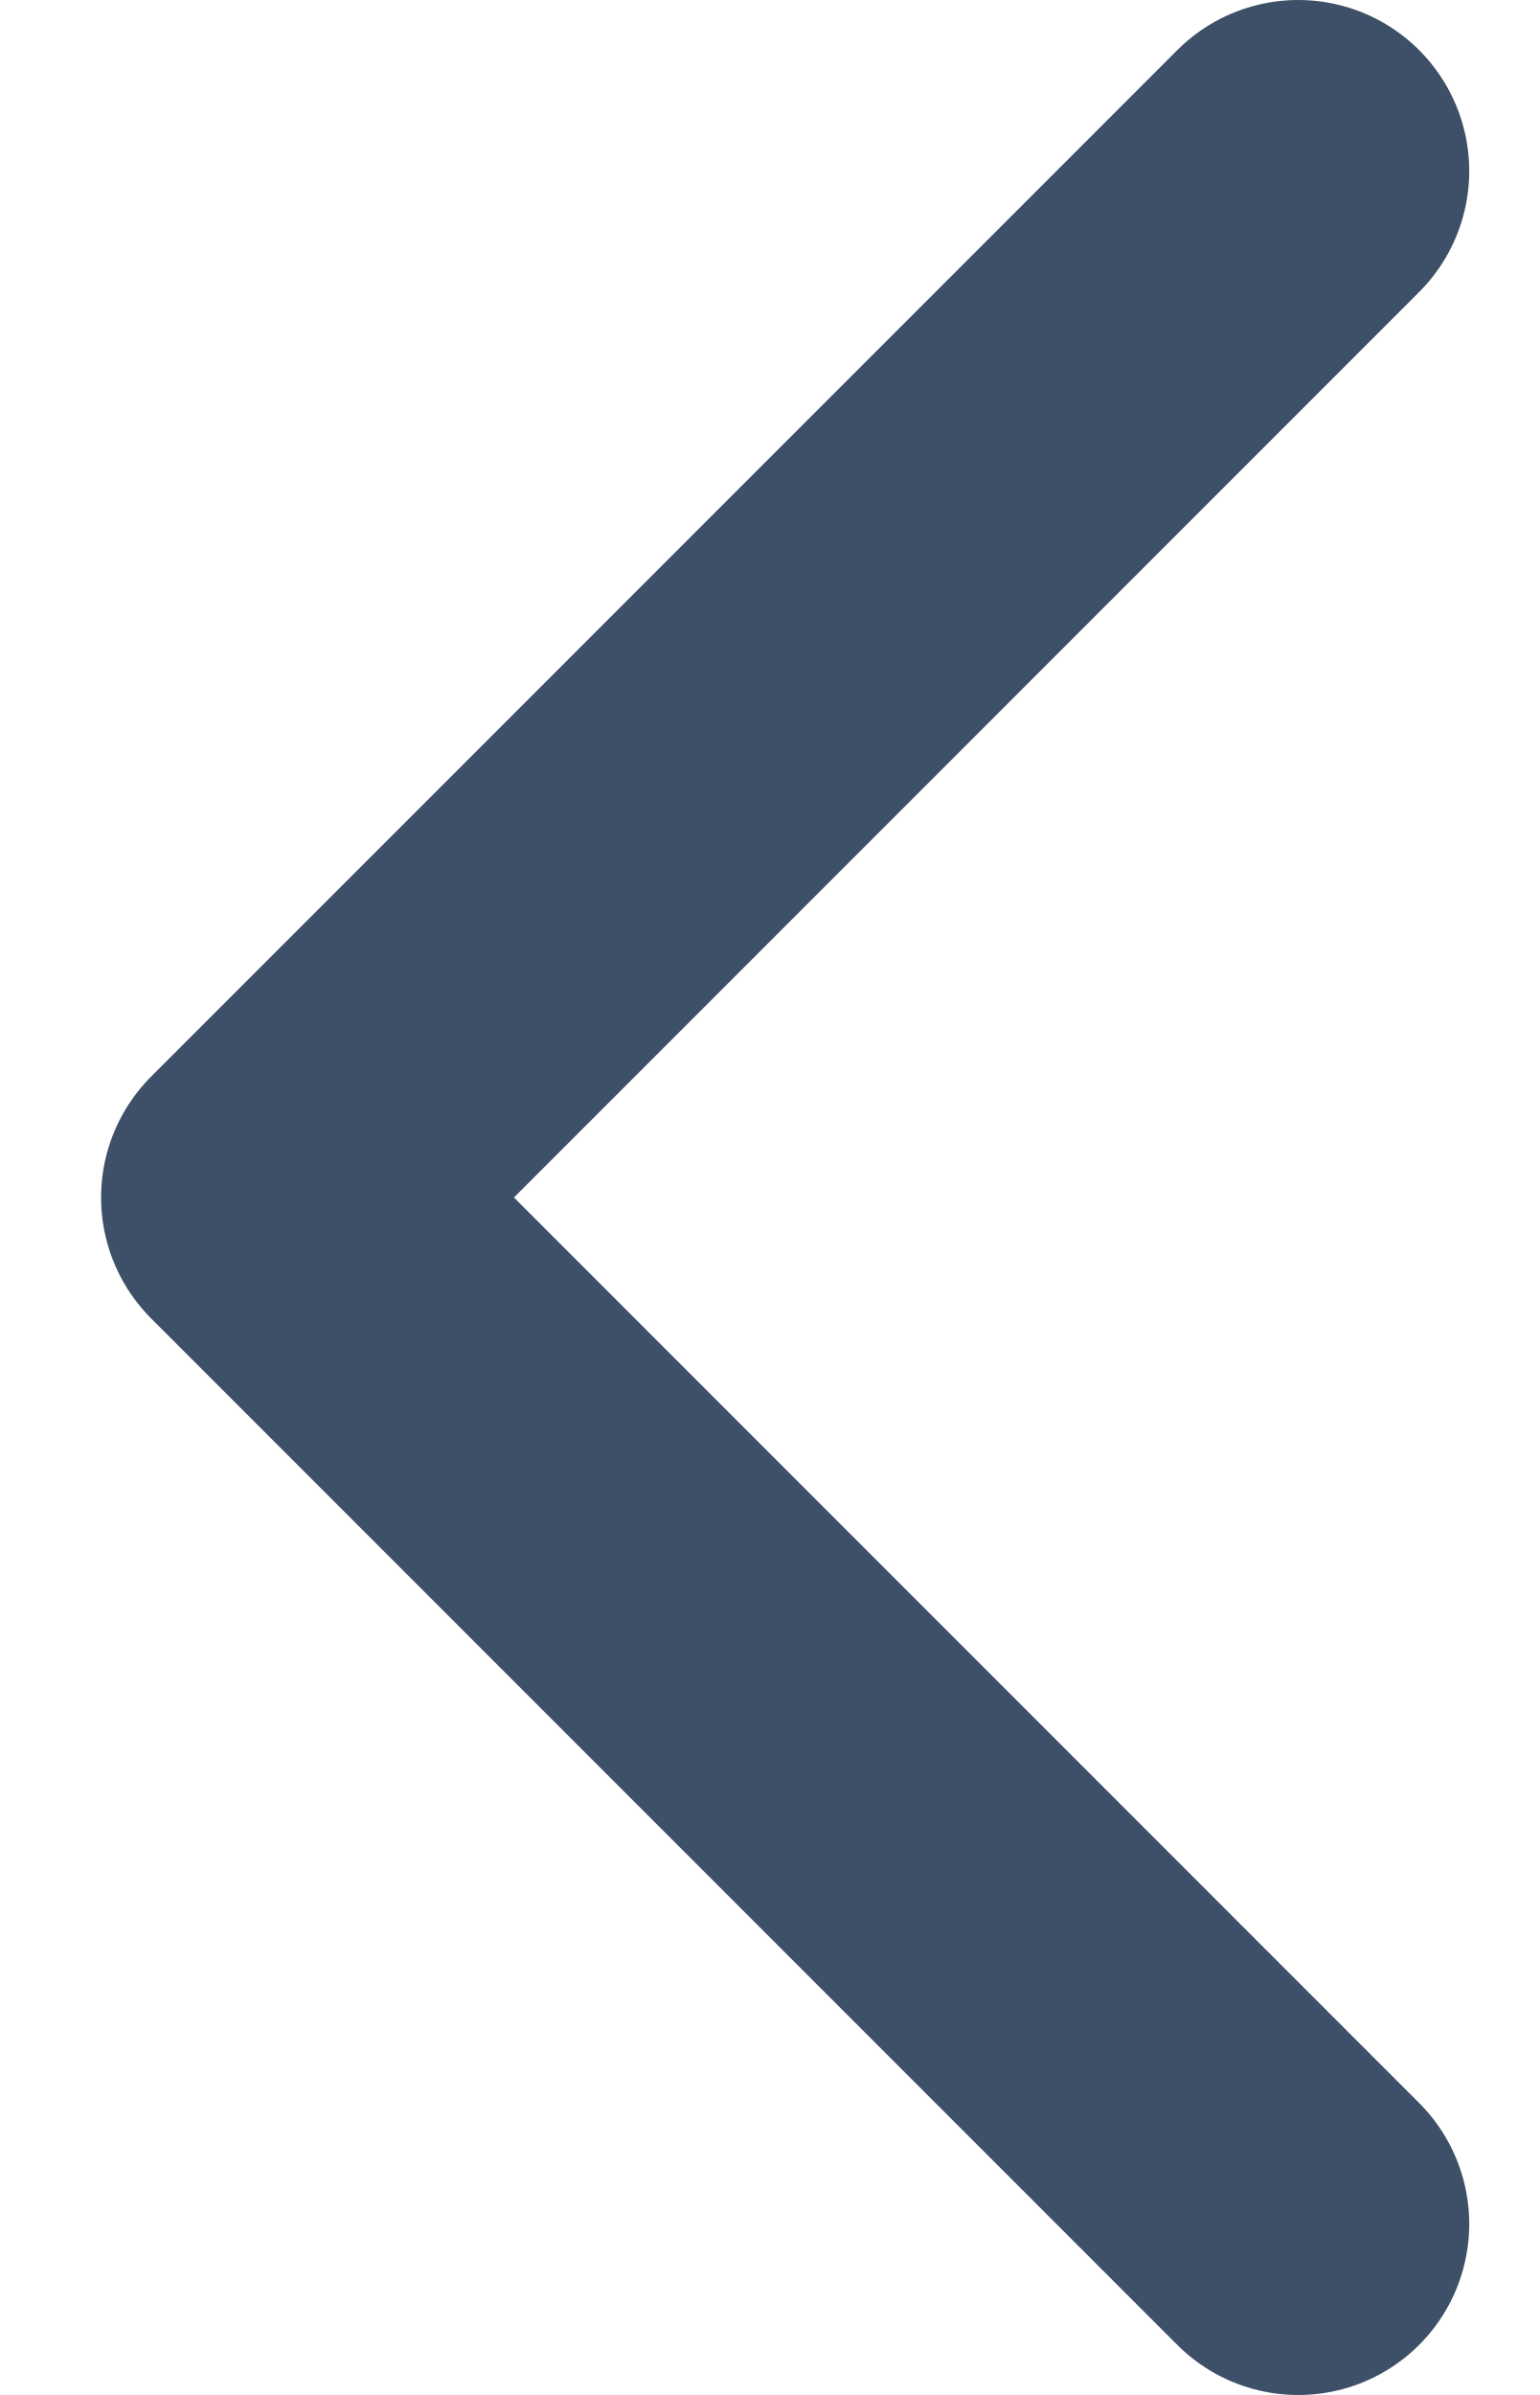
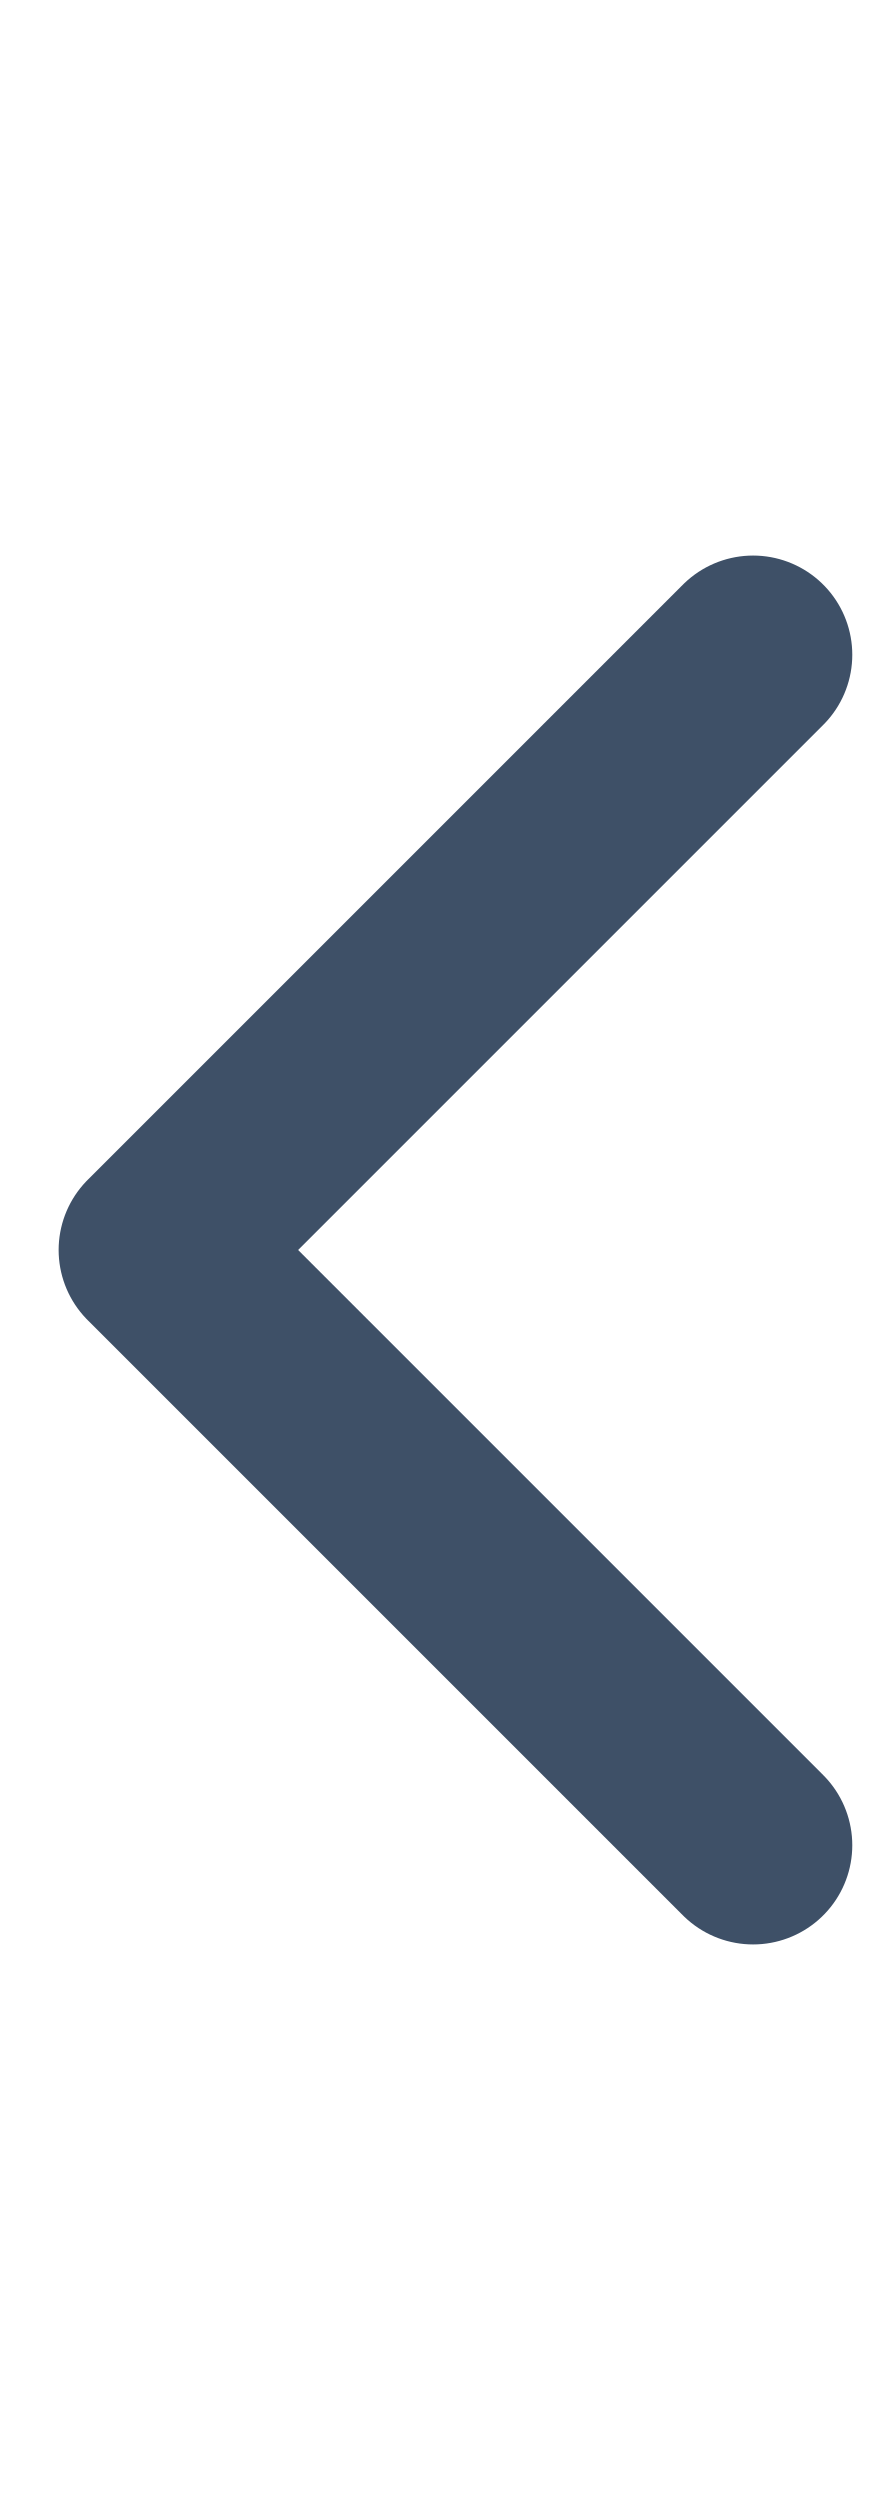
- <svg xmlns="http://www.w3.org/2000/svg" width="9" height="14" viewBox="0 0 9 14" fill="none">
+ <svg xmlns="http://www.w3.org/2000/svg" width="5" height="14" viewBox="0 0 9 14" fill="none">
  <path d="M7.591 13L1.591 7L7.591 1" stroke="#3E5067" stroke-width="2" stroke-linecap="round" stroke-linejoin="round" />
</svg>
